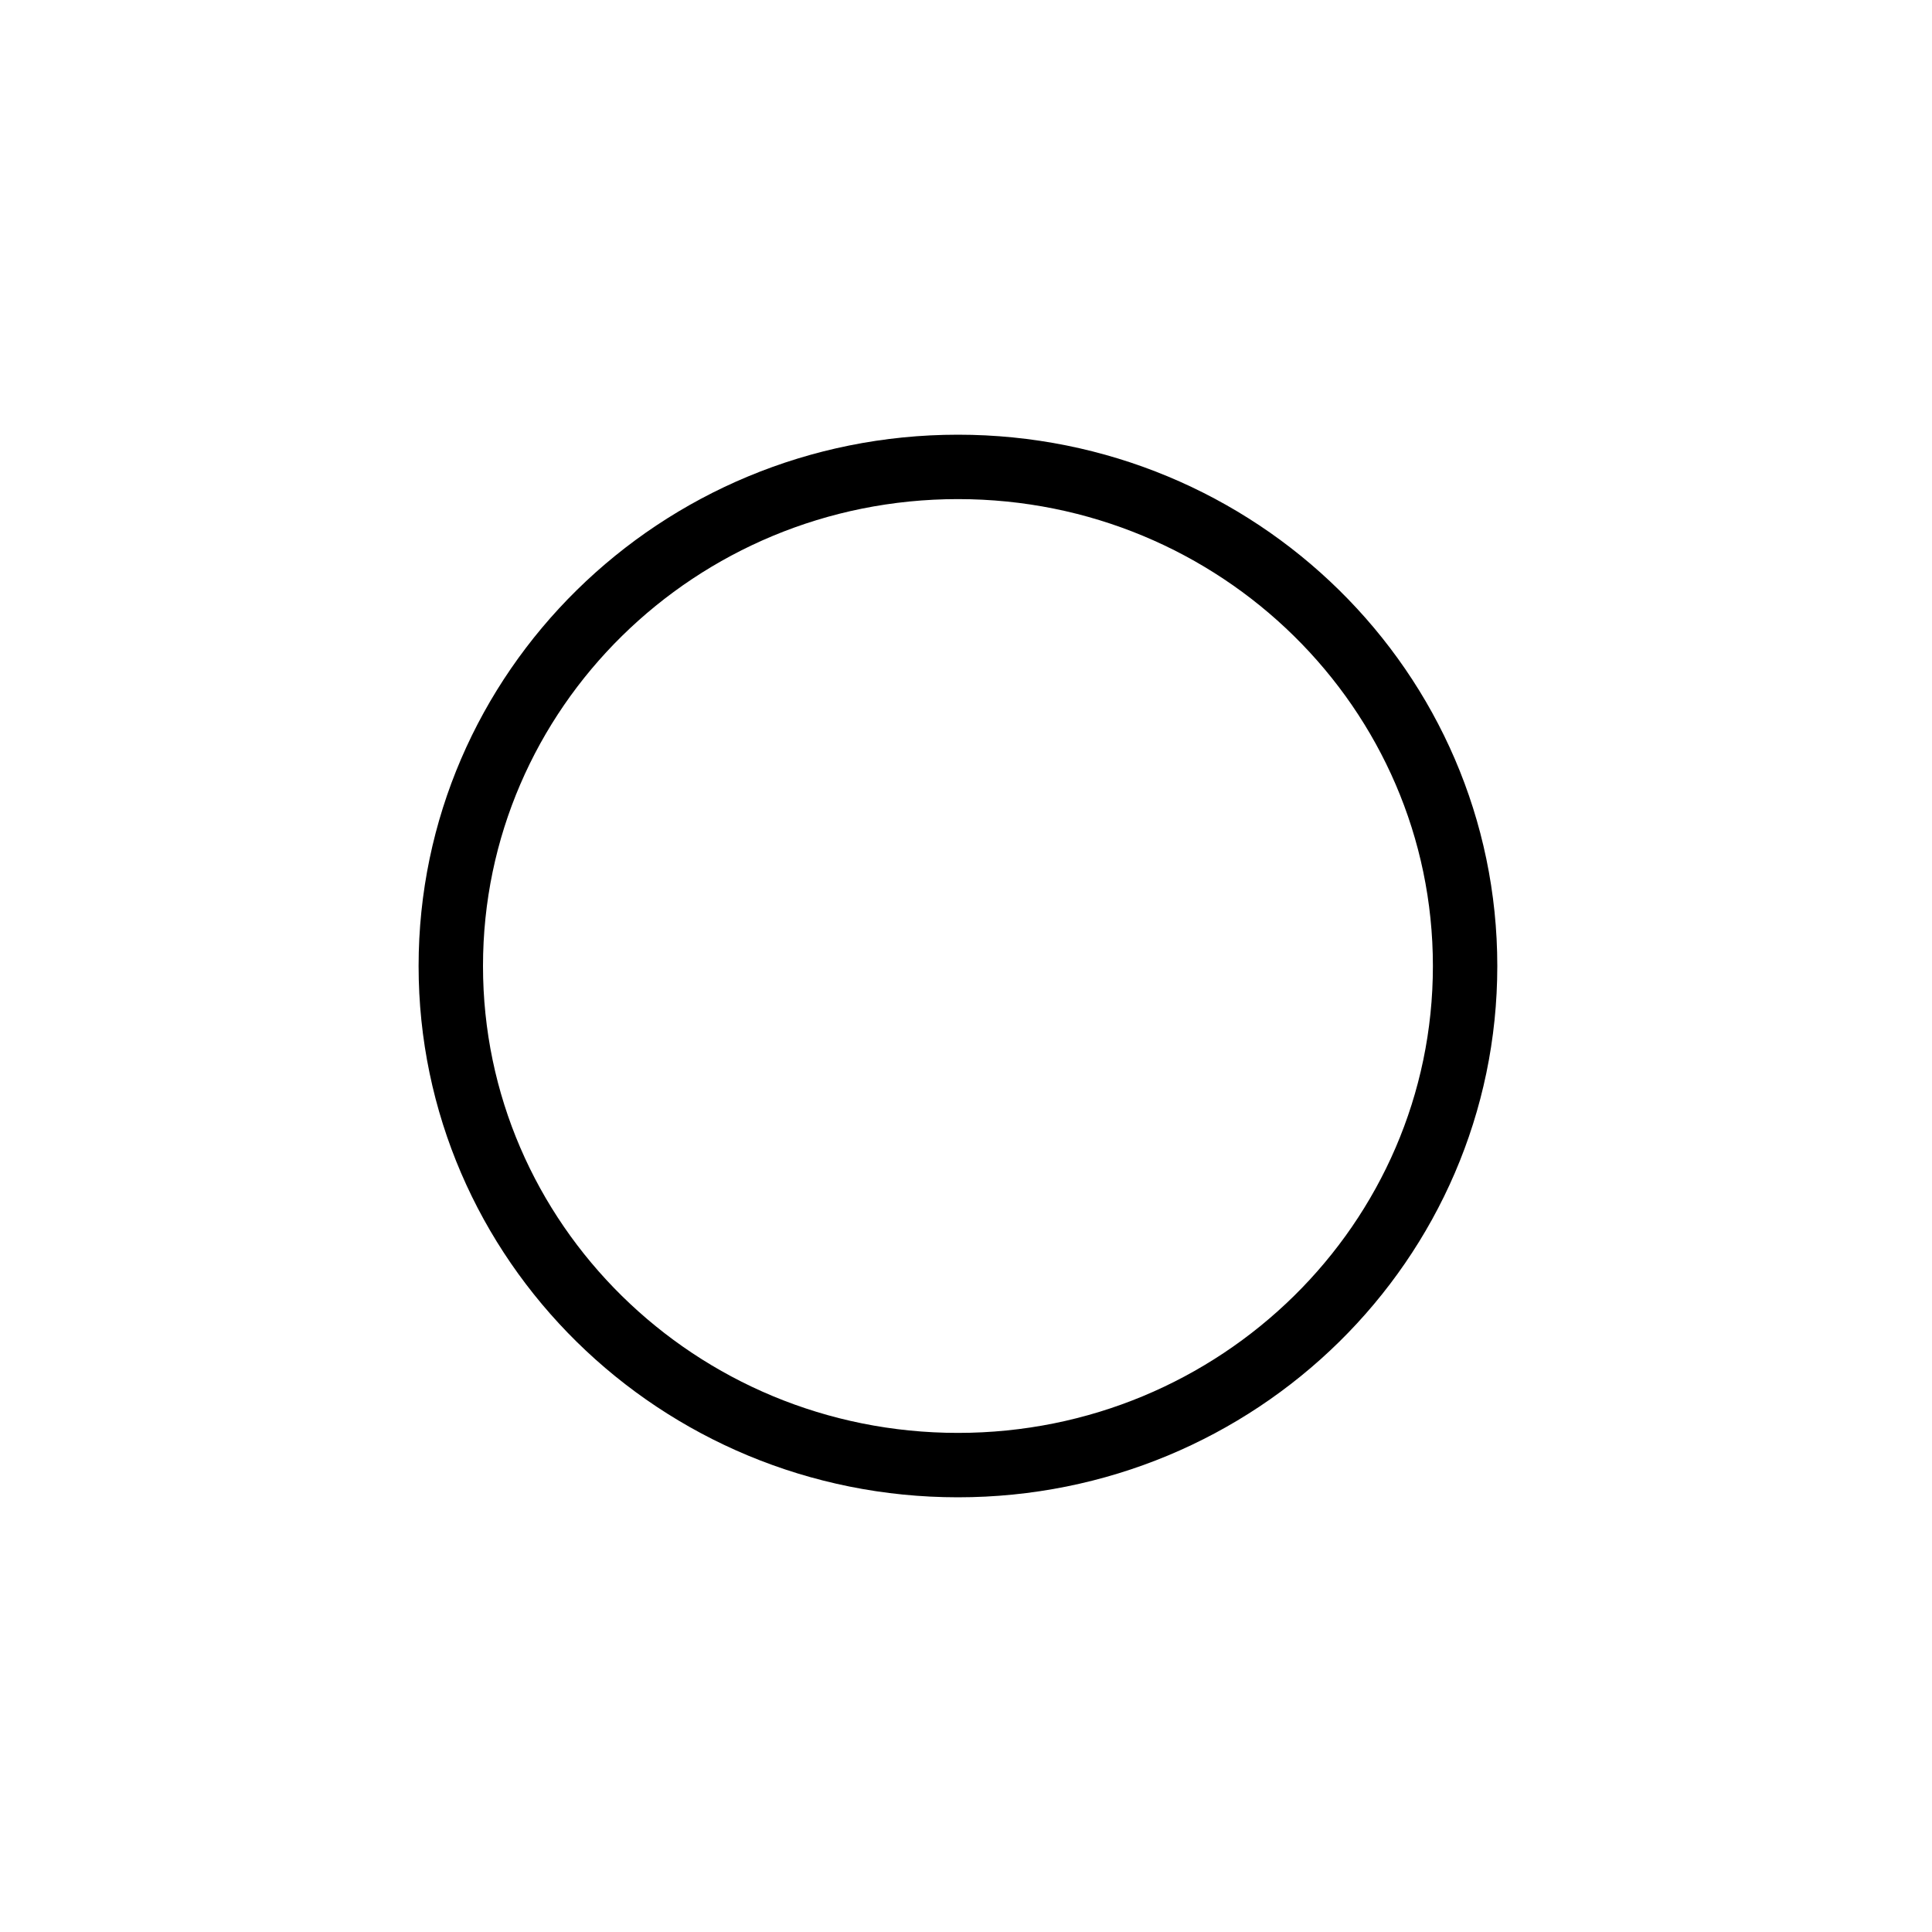
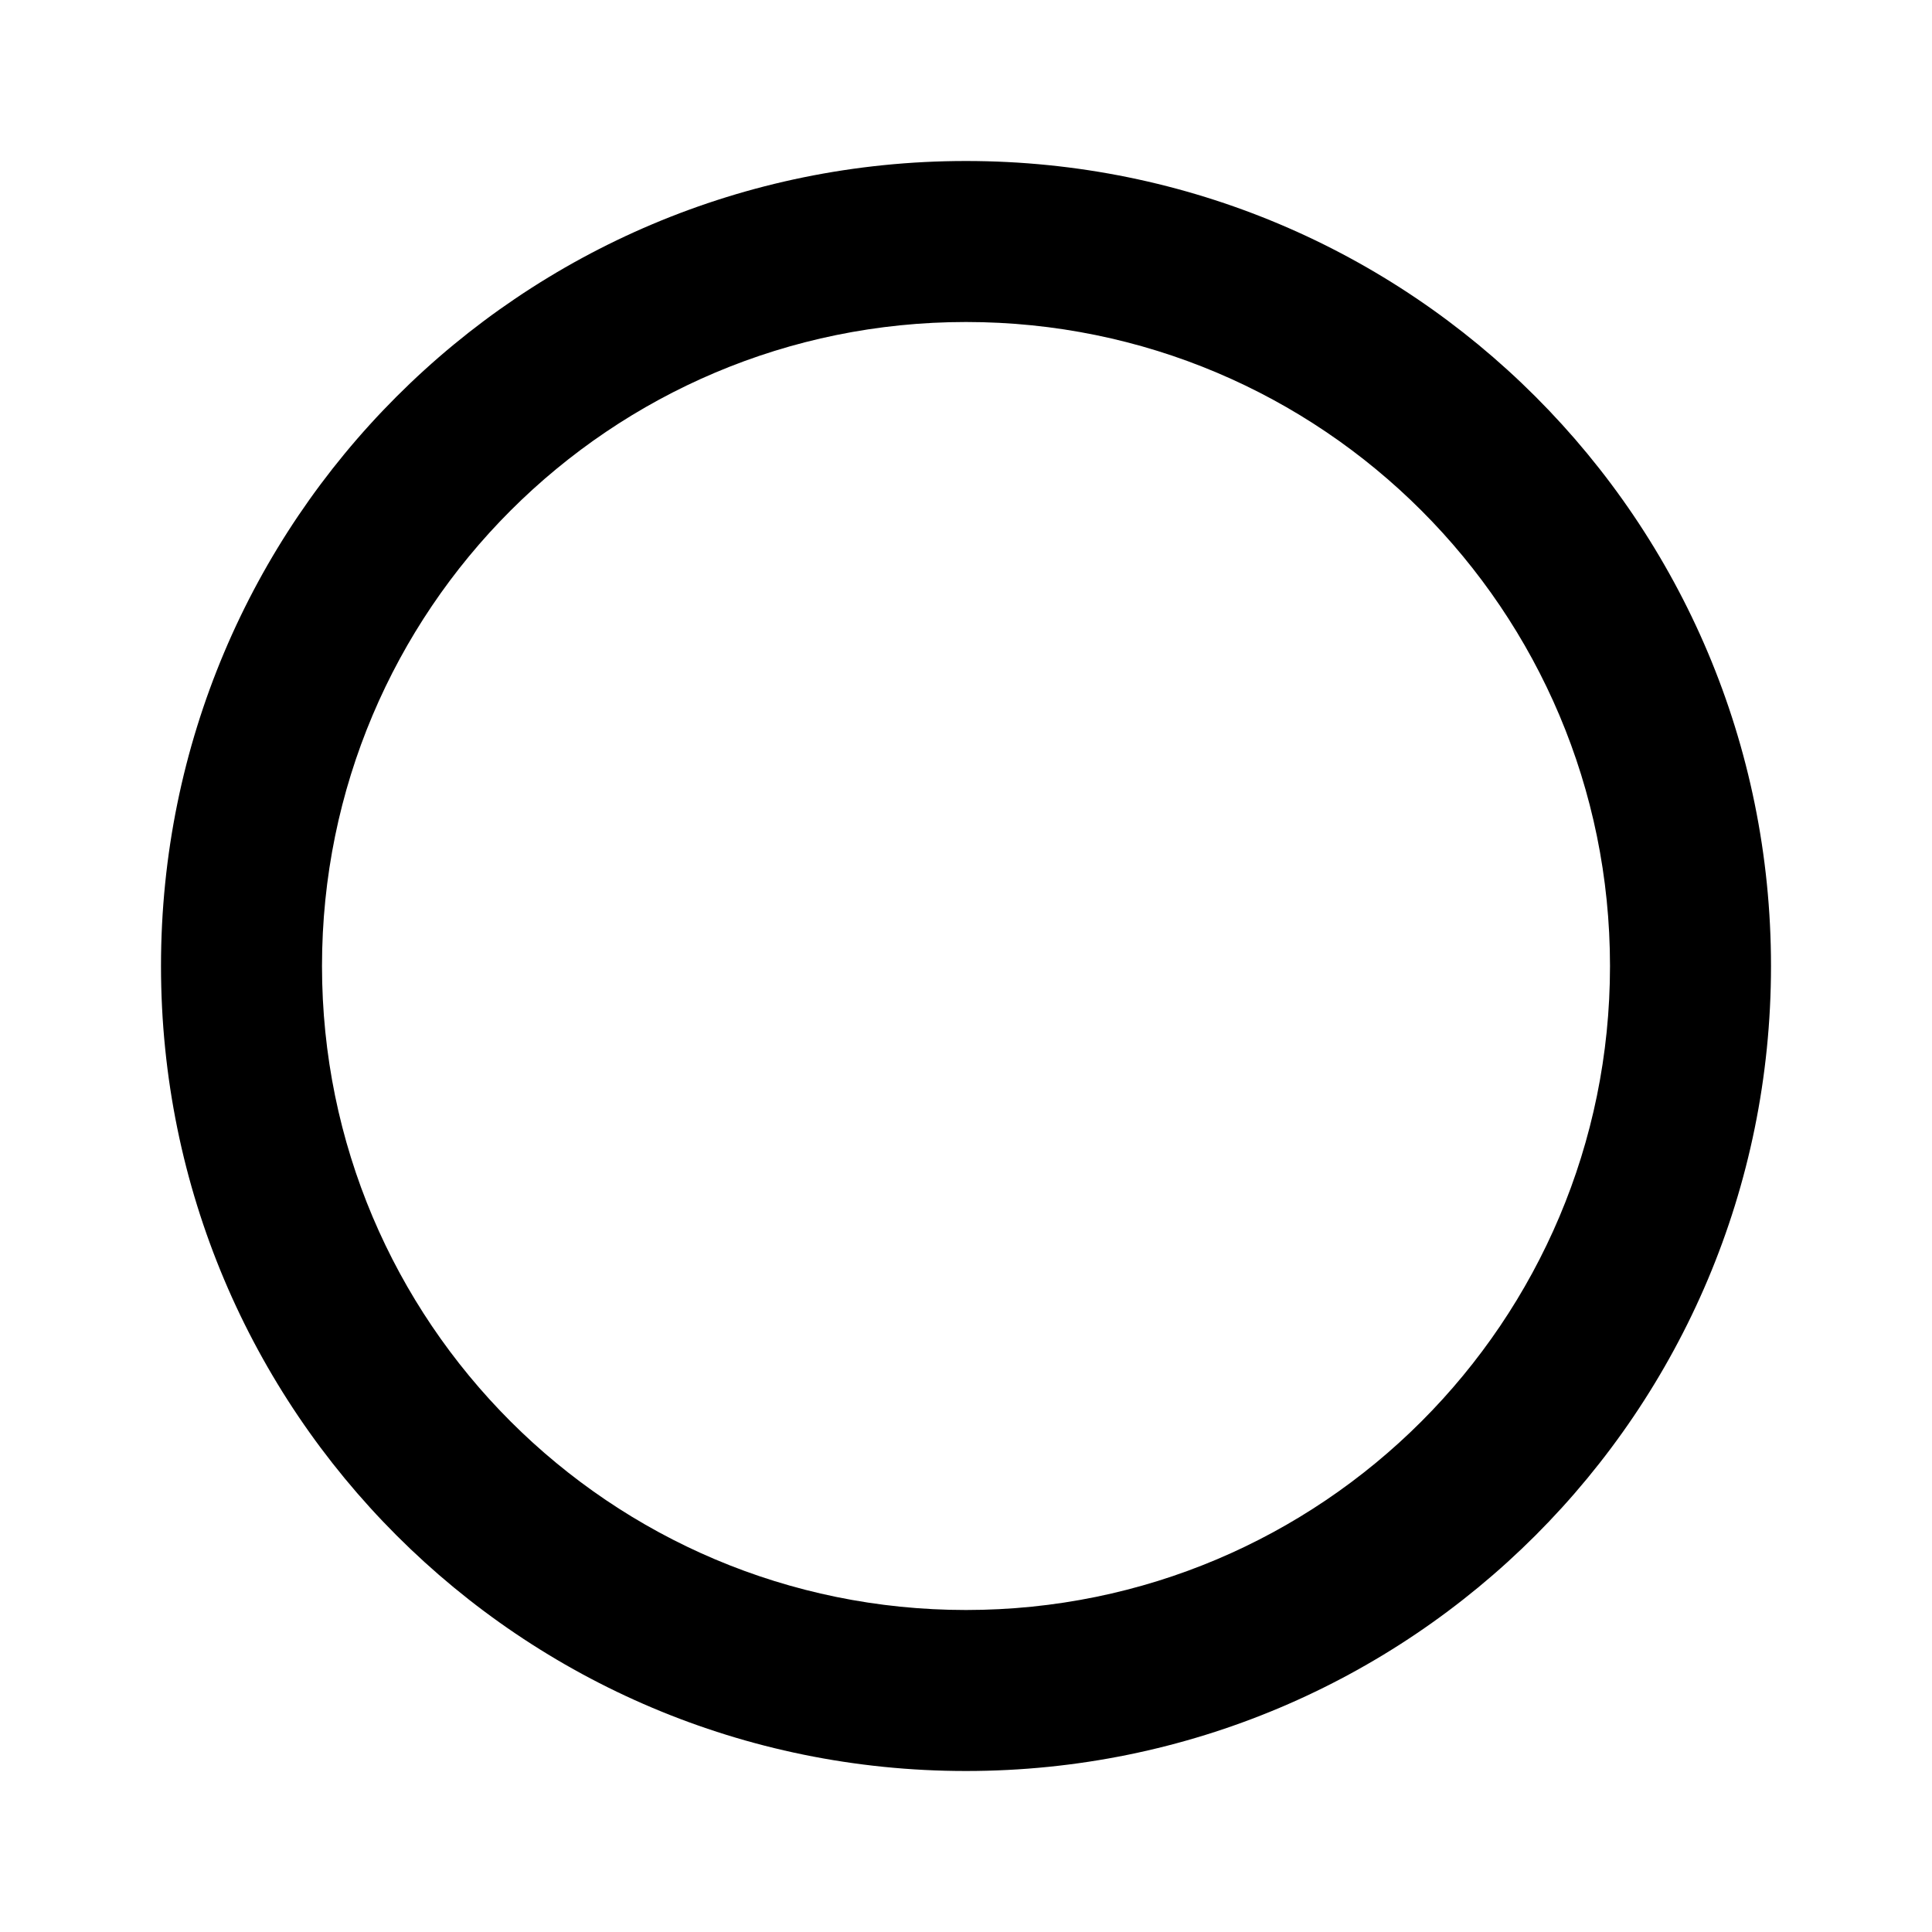
- <svg xmlns="http://www.w3.org/2000/svg" width="120" height="120" viewBox="0 0 120 120">
-   <path id="Circle" fill="none" stroke="#000000" stroke-width="4" stroke-linecap="round" stroke-linejoin="round" d="M 91 60 C 91 42.879 76.897 29 59.5 29 C 42.103 29 28 42.879 28 60 C 28 77.121 42.103 91 59.5 91 C 76.897 91 91 77.121 91 60 Z" />
+ <svg xmlns="http://www.w3.org/2000/svg" width="24" height="24" viewBox="0 0 24 24">
+   <path d="M12 2C6.47 2 2 6.47 2 12s4.47 10 10 10 10-4.47 10-10S17.53 2 12 2zm0 18c-4.42 0-8-3.58-8-8s3.58-8 8-8 8 3.58 8 8-3.58 8-8 8z" />
</svg>
